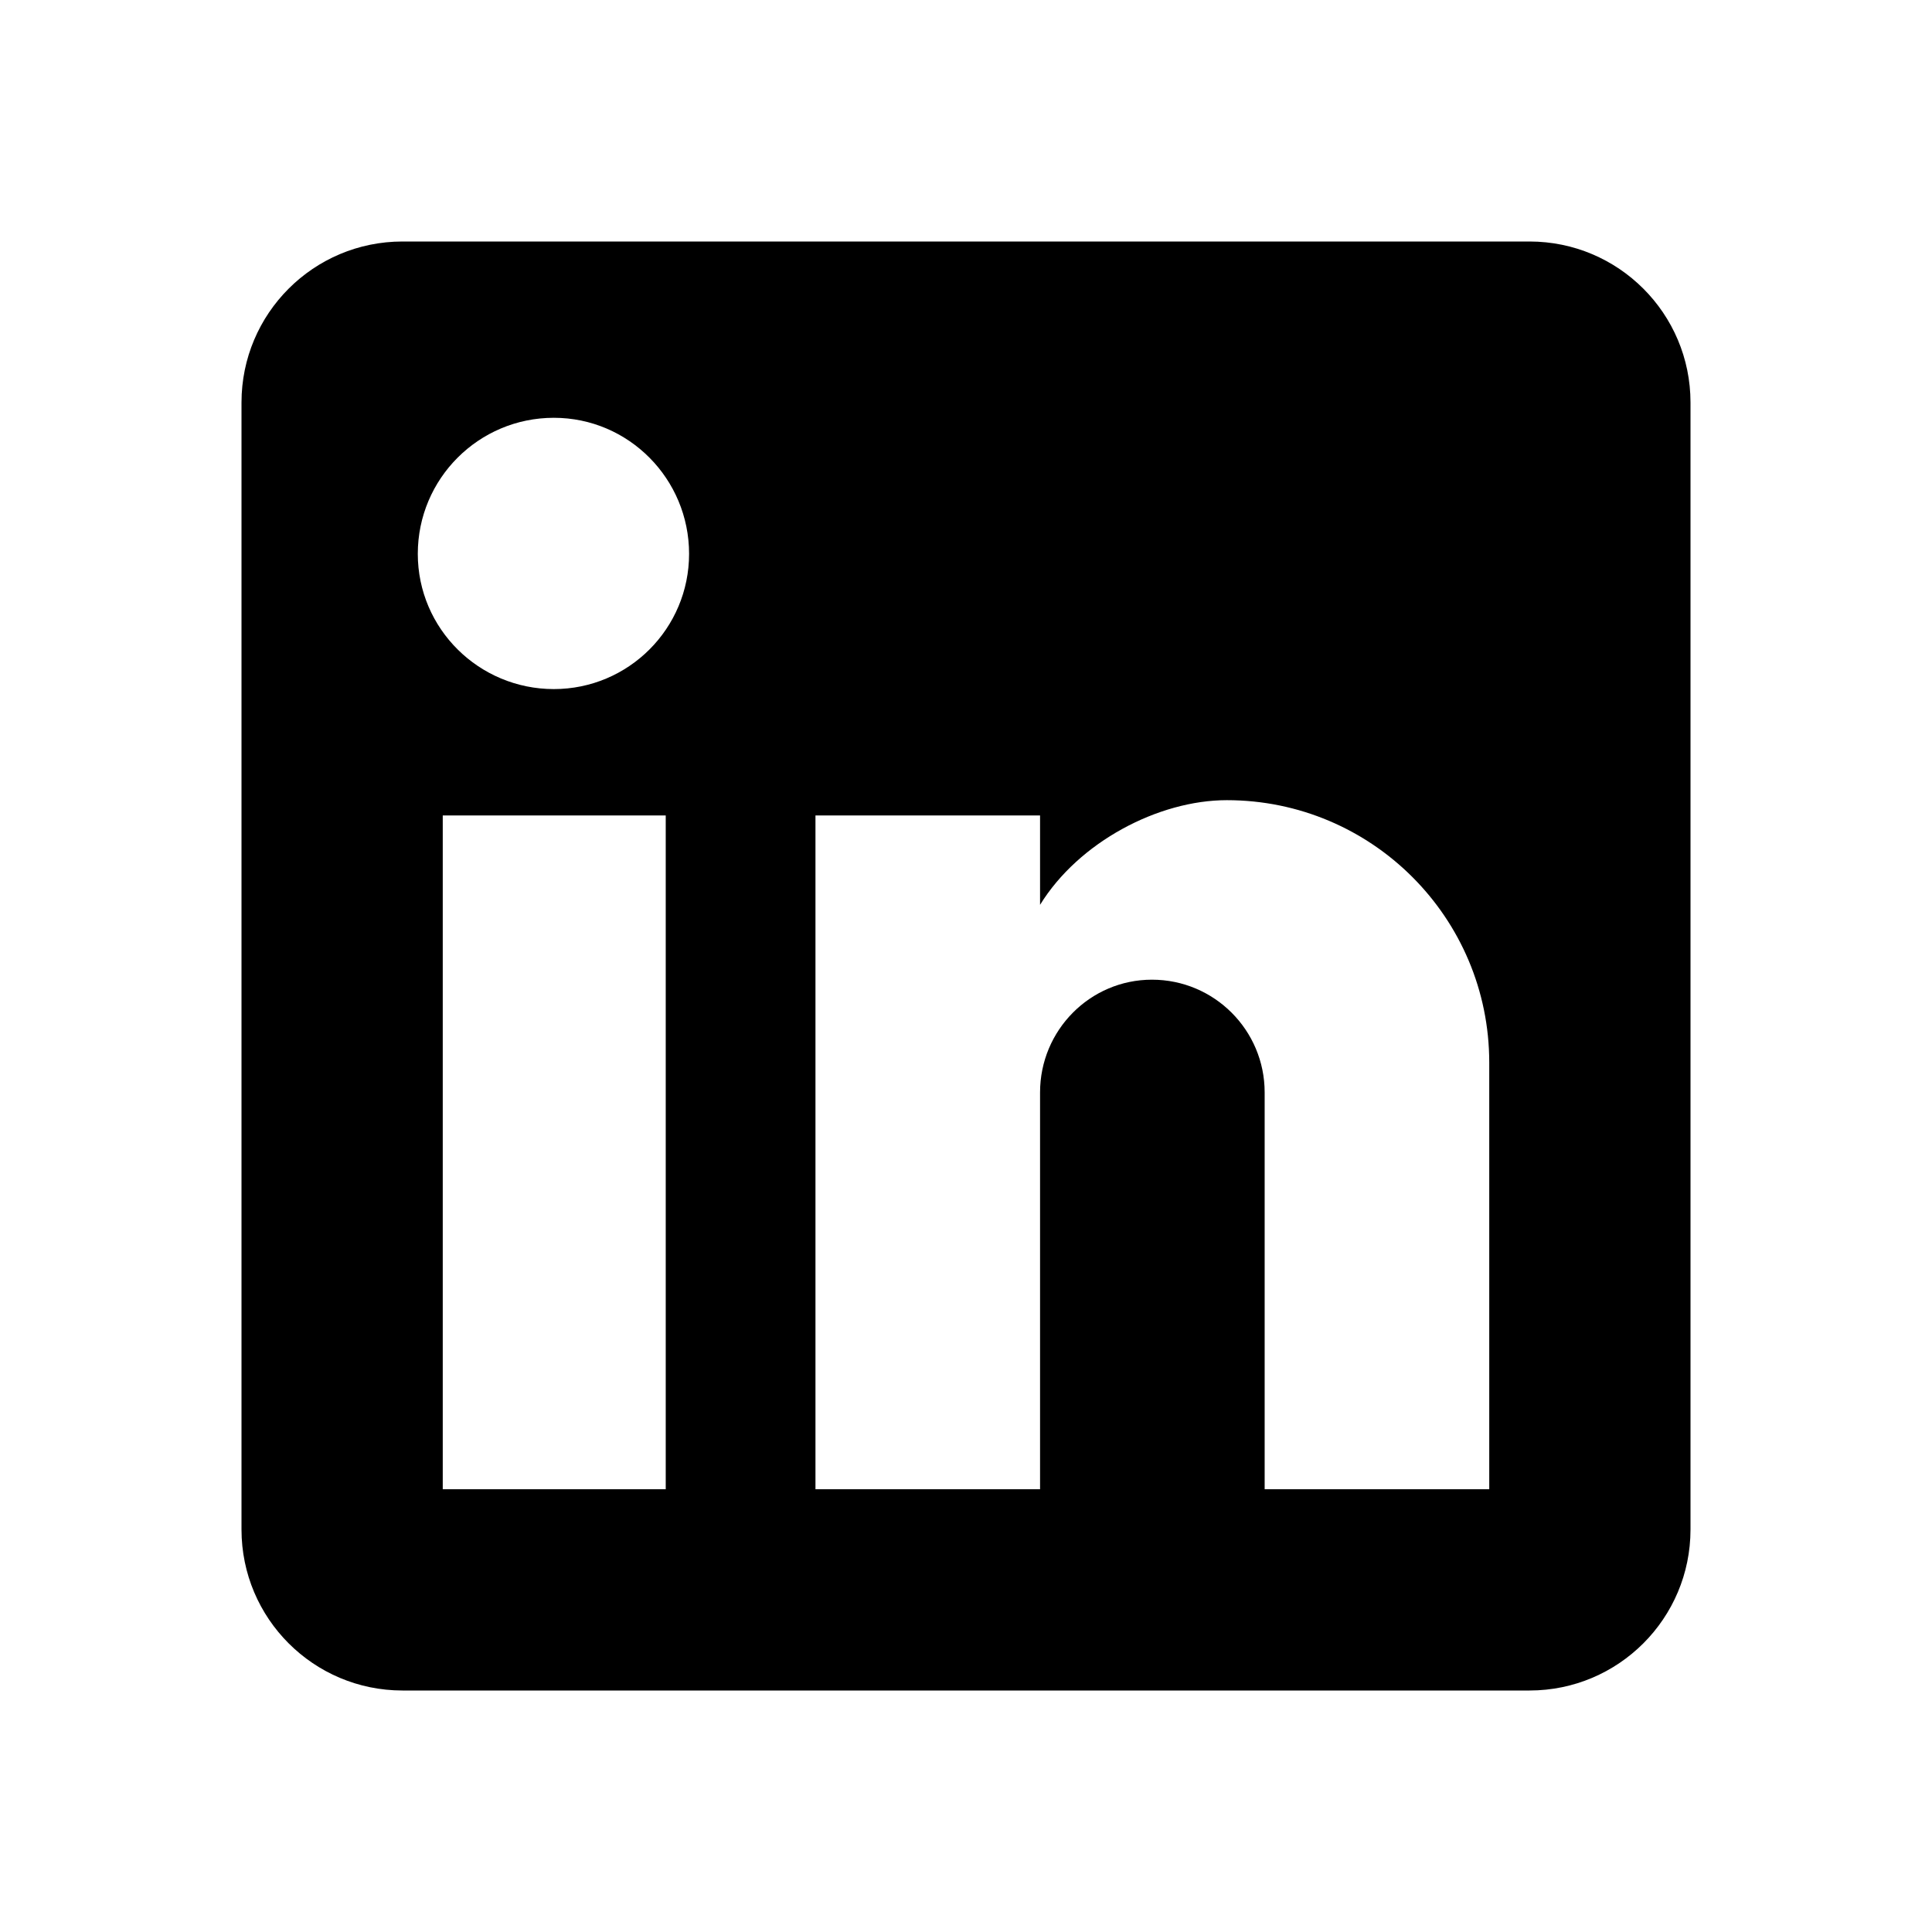
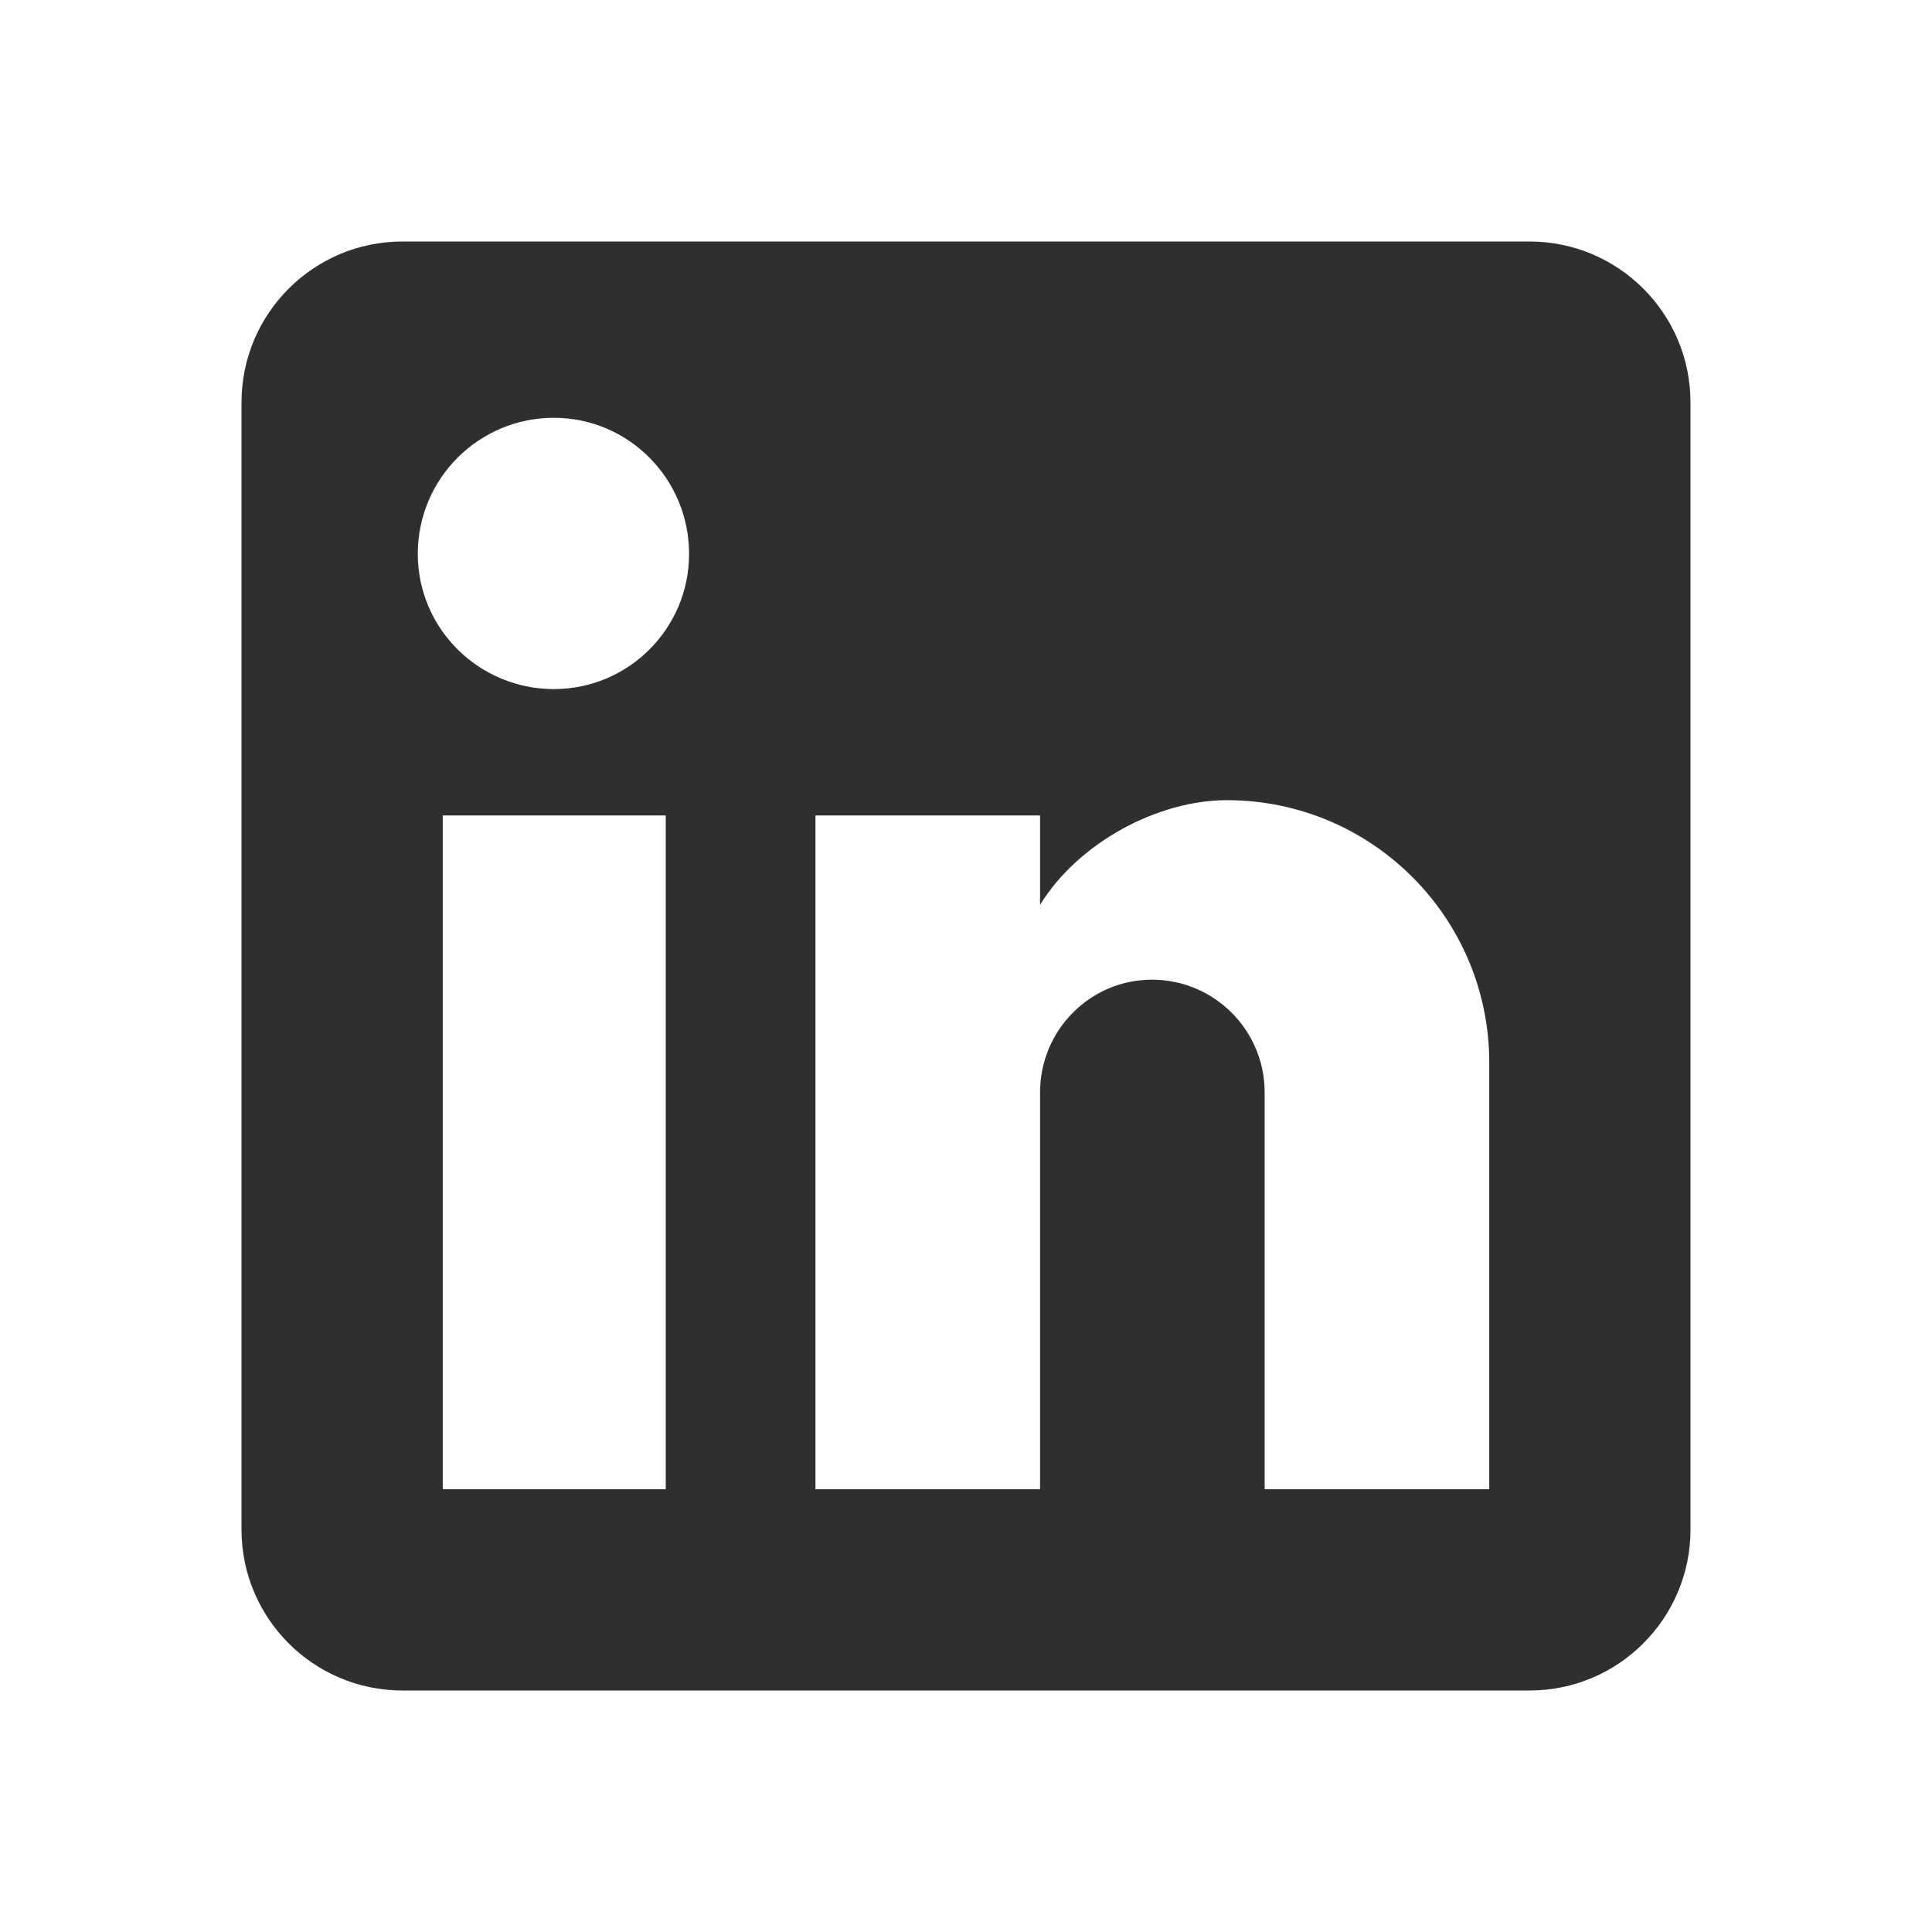
<svg xmlns="http://www.w3.org/2000/svg" width="24" height="24" viewBox="0 0 24 24">
-   <path fill="currentColor" d="M19 3a2 2 0 0 1 2 2v14a2 2 0 0 1-2 2H5a2 2 0 0 1-2-2V5a2 2 0 0 1 2-2zm-.5 15.5v-5.3a3.26 3.26 0 0 0-3.26-3.26c-.85 0-1.84.52-2.32 1.3v-1.11h-2.79v8.37h2.79v-4.93c0-.77.62-1.4 1.39-1.4a1.4 1.4 0 0 1 1.4 1.4v4.93zM6.88 8.56a1.68 1.68 0 0 0 1.68-1.68c0-.93-.75-1.69-1.68-1.69a1.69 1.69 0 0 0-1.69 1.69c0 .93.76 1.68 1.69 1.68m1.39 9.94v-8.37H5.5v8.37z" />
+   <path fill="#2f2f2f" d="M19 3a2 2 0 0 1 2 2v14a2 2 0 0 1-2 2H5a2 2 0 0 1-2-2V5a2 2 0 0 1 2-2zm-.5 15.5v-5.3a3.26 3.26 0 0 0-3.26-3.26c-.85 0-1.84.52-2.32 1.3v-1.11h-2.79v8.37h2.79v-4.93c0-.77.62-1.4 1.39-1.4a1.4 1.4 0 0 1 1.4 1.4v4.93zM6.88 8.56a1.68 1.68 0 0 0 1.68-1.68c0-.93-.75-1.69-1.68-1.69a1.69 1.69 0 0 0-1.69 1.69c0 .93.76 1.68 1.69 1.68m1.39 9.94v-8.37H5.5v8.37z" />
</svg>
